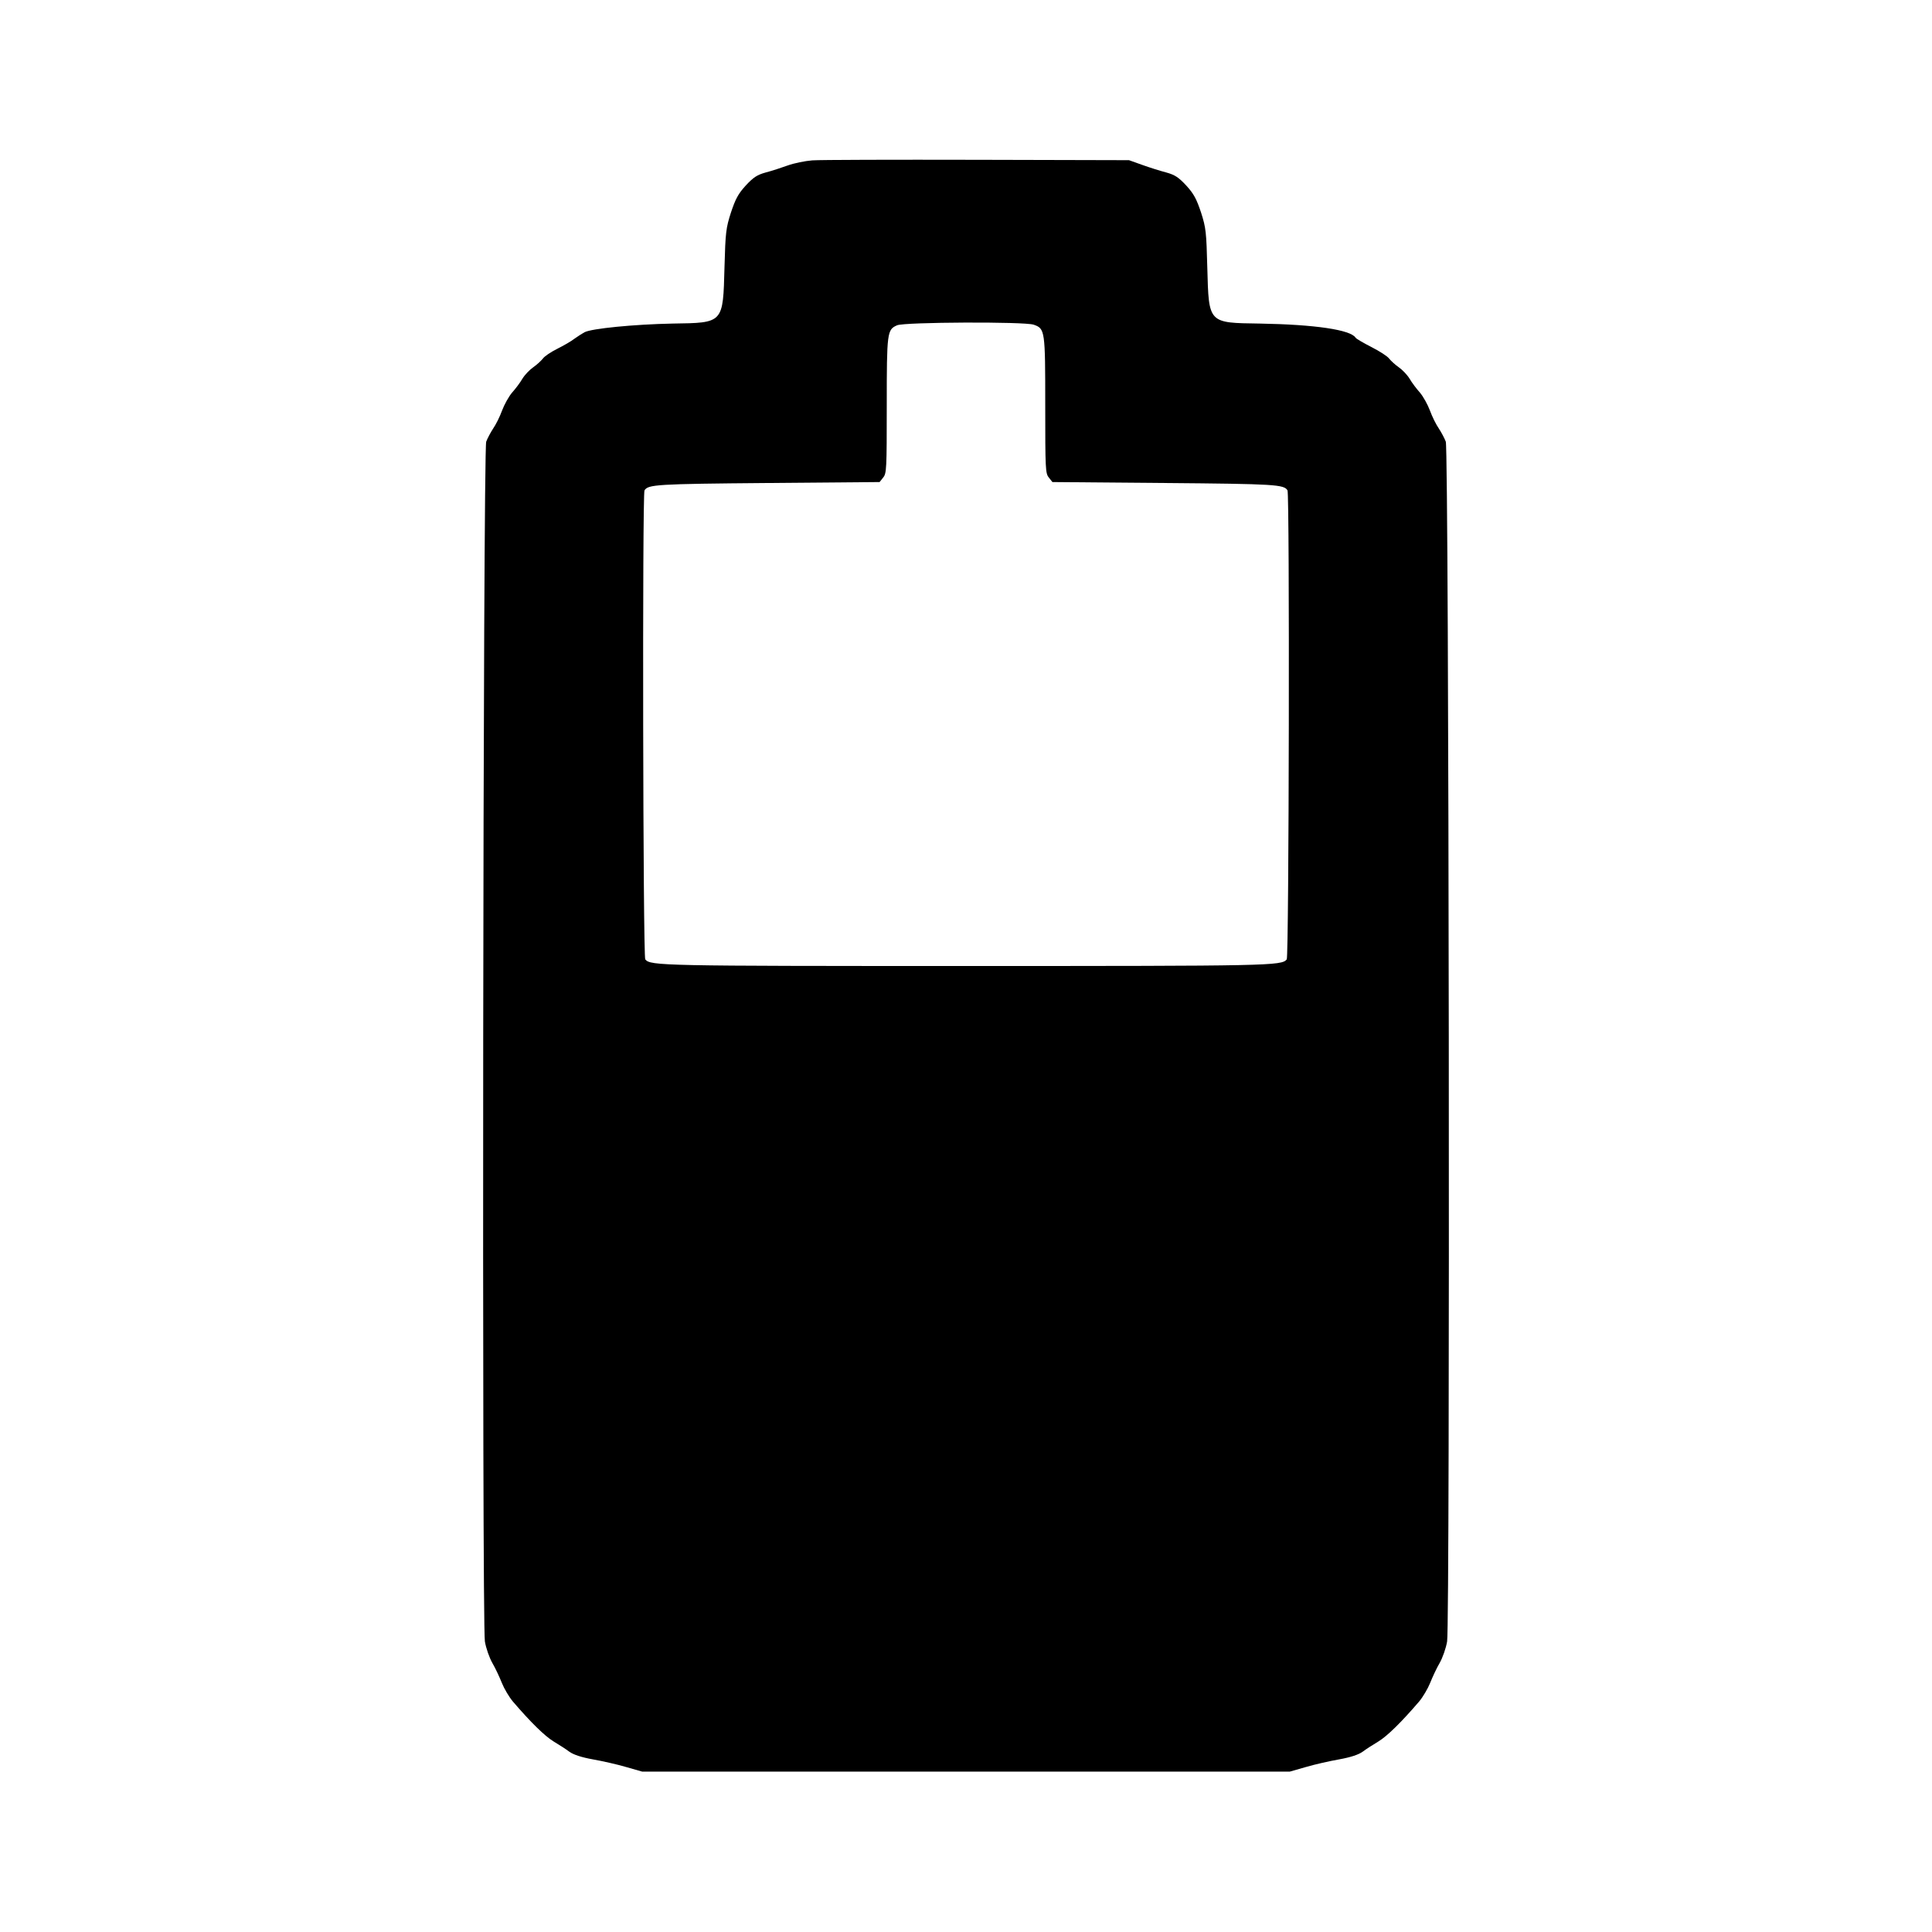
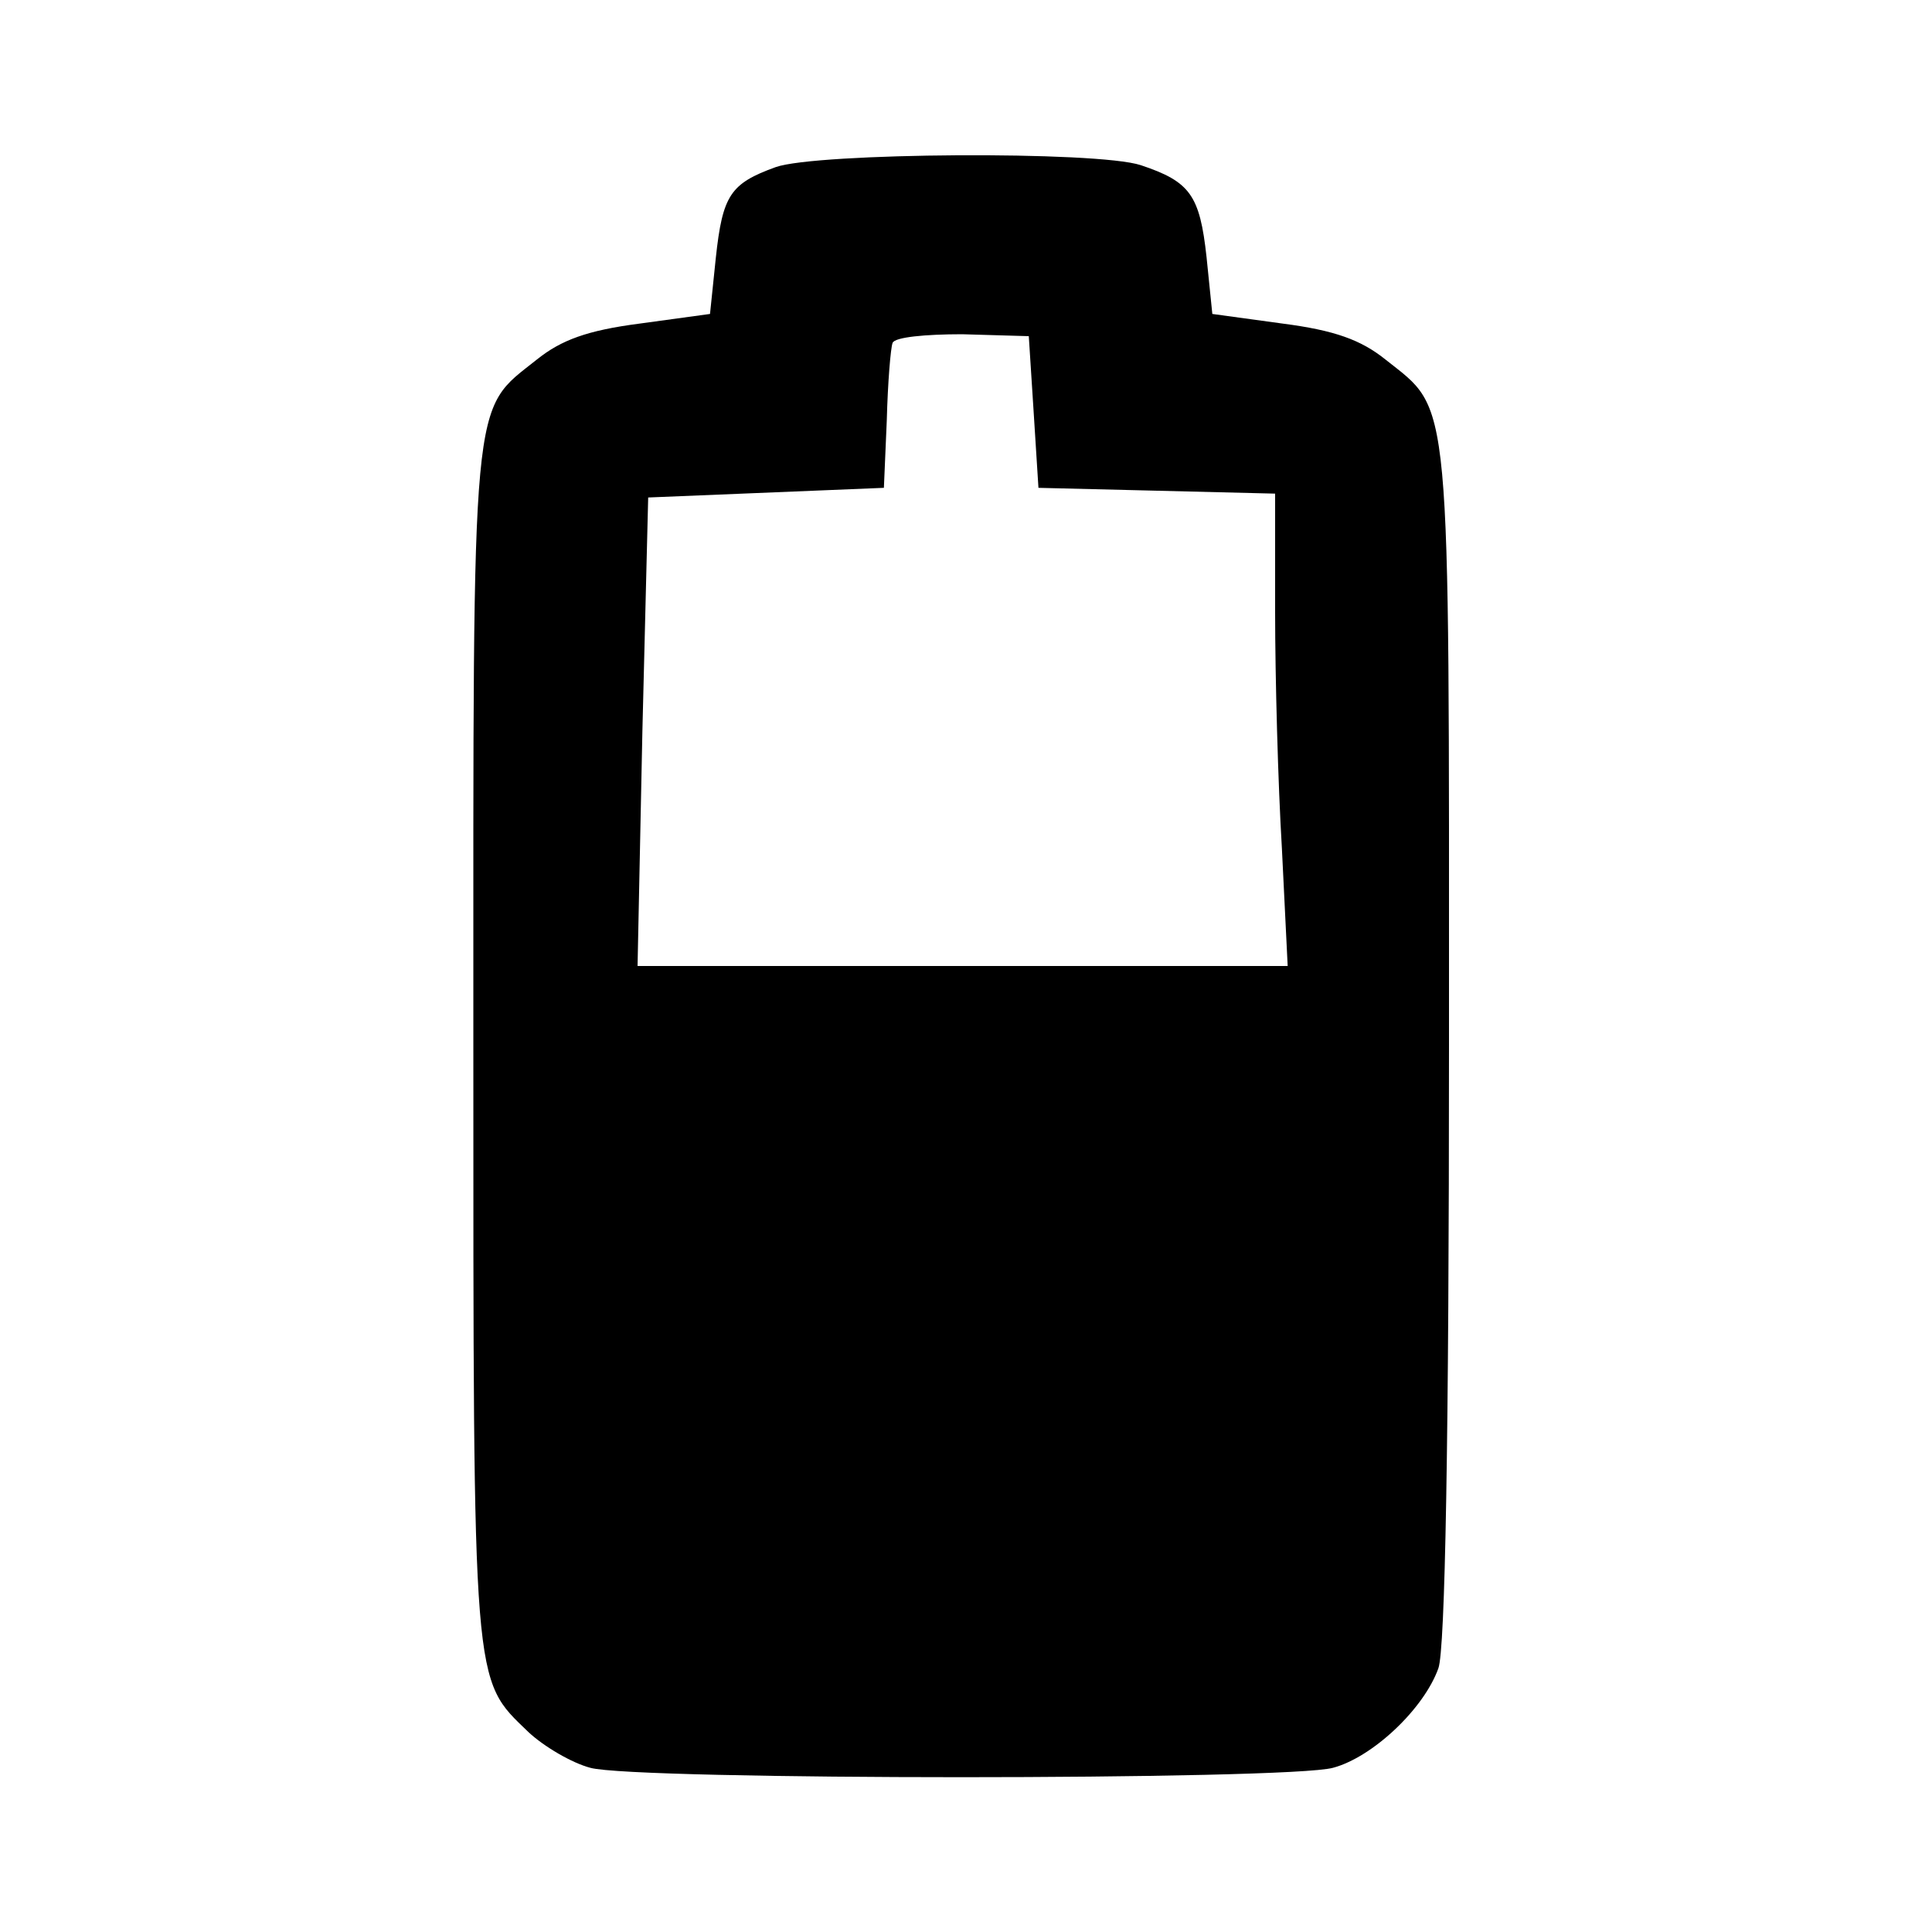
- <svg xmlns="http://www.w3.org/2000/svg" version="1.0" width="1024pt" height="1024pt" viewBox="0 0 1024 1024" preserveAspectRatio="xMidYMid meet">
-   <g transform="translate(0,1024) scale(0.1,-0.1)" fill="#000000" stroke="none">
-     <path d="M4305 9390 c-38 -3 -97 -15 -130 -27 -33 -12 -85 -29 -116 -37 -47 -13 -66 -26 -107 -70 -40 -44 -54 -71 -78 -143 -26 -81 -29 -104 -34 -288 -8 -300 -4 -296 -276 -300 -202 -4 -428 -26 -466 -46 -13 -7 -36 -22 -53 -34 -16 -13 -58 -37 -92 -54 -34 -17 -68 -40 -76 -52 -9 -11 -31 -32 -50 -45 -19 -13 -45 -40 -58 -61 -12 -21 -37 -54 -55 -74 -17 -20 -41 -63 -53 -95 -12 -33 -33 -75 -47 -95 -13 -20 -30 -51 -37 -70 -17 -47 -23 -6261 -7 -6359 6 -36 24 -87 40 -115 16 -27 38 -75 50 -105 12 -30 38 -74 58 -98 96 -112 170 -184 216 -212 28 -17 66 -41 83 -54 22 -16 64 -30 125 -41 51 -9 131 -27 178 -41 l84 -24 1716 0 1716 0 84 24 c47 14 127 32 178 41 61 11 103 25 125 41 17 13 55 37 83 54 46 28 120 100 216 212 20 24 46 68 58 98 12 30 34 78 50 105 16 28 34 79 40 115 16 98 10 6312 -7 6359 -7 19 -24 50 -37 70 -14 20 -35 62 -47 95 -12 32 -36 75 -53 95 -18 20 -43 53 -55 74 -13 21 -39 48 -58 61 -19 13 -41 34 -50 45 -8 12 -50 39 -93 61 -43 22 -81 44 -85 50 -26 42 -215 70 -507 75 -275 4 -271 -1 -279 295 -5 190 -7 212 -33 293 -24 72 -38 99 -78 143 -41 44 -60 57 -107 70 -31 8 -88 26 -127 40 l-70 25 -805 2 c-442 1 -835 0 -874 -3z m1174 -871 c60 -21 61 -30 61 -427 0 -339 1 -361 19 -383 l19 -24 594 -5 c589 -5 633 -8 652 -39 12 -19 8 -2472 -4 -2486 -28 -34 -84 -35 -1700 -35 -1616 0 -1672 1 -1700 35 -12 14 -16 2467 -4 2486 19 31 63 34 652 39 l594 5 19 24 c18 22 19 44 19 382 0 390 2 402 55 425 39 17 675 20 724 3z" />
+ <svg xmlns="http://www.w3.org/2000/svg" version="1.0" width="200pt" height="200pt" viewBox="0 0 200 200" preserveAspectRatio="xMidYMid meet">
+   <g transform="translate(0,200) scale(0.1,-0.1)" fill="#000000" stroke="none">
+     <path d="M803 1827 c-47 -17 -55 -29 -62 -94 l-6 -58 -73 -10 c-54 -7 -81 -17 -106 -37 -69 -55 -66 -25 -66 -708 0 -673 -1 -657 57 -713 16 -15 45 -32 64 -37 45 -13 723 -13 769 0 41 11 94 61 109 103 7 19 11 235 11 646 0 684 3 654 -66 709 -25 20 -52 30 -106 37 l-73 10 -6 59 c-7 64 -17 78 -68 95 -45 15 -336 13 -378 -2z m267 -253 l5 -79 123 -3 122 -3 0 -123 c0 -67 3 -178 7 -244 l6 -122 -337 0 -336 0 5 243 6 242 122 5 122 5 3 70 c1 39 4 75 6 80 2 6 34 9 72 9 l69 -2 5 -78z" />
  </g>
</svg>
